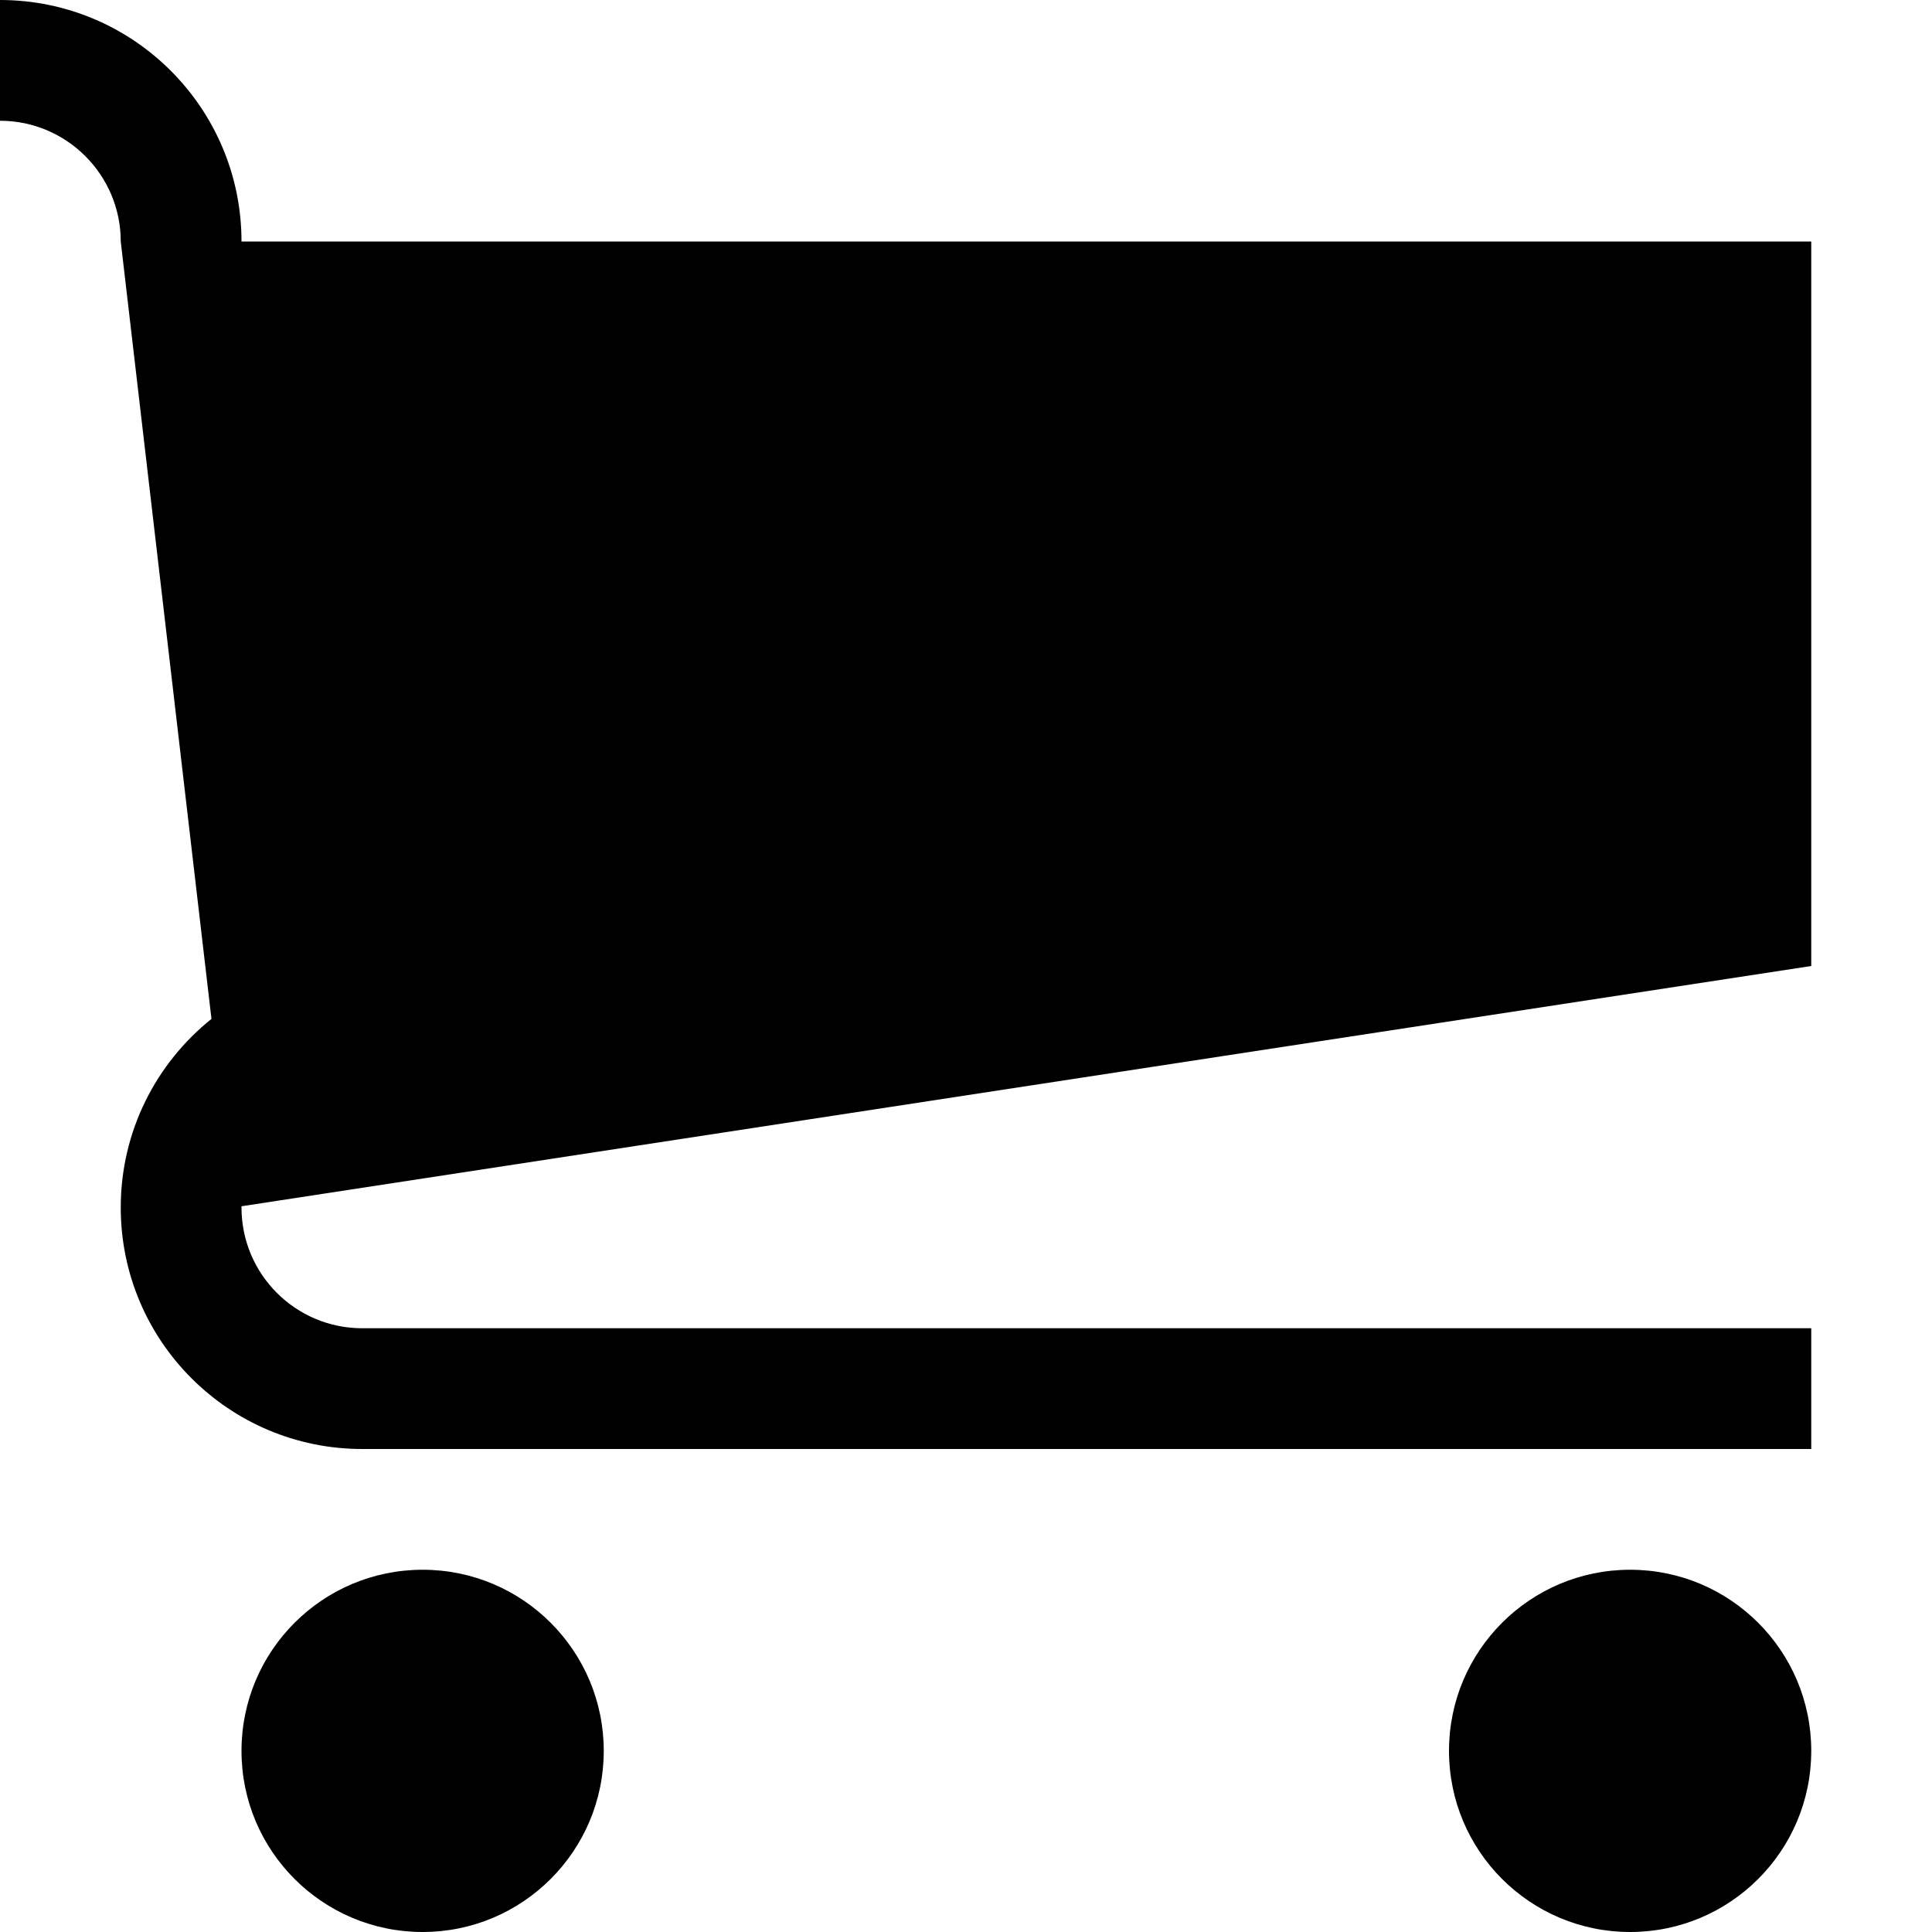
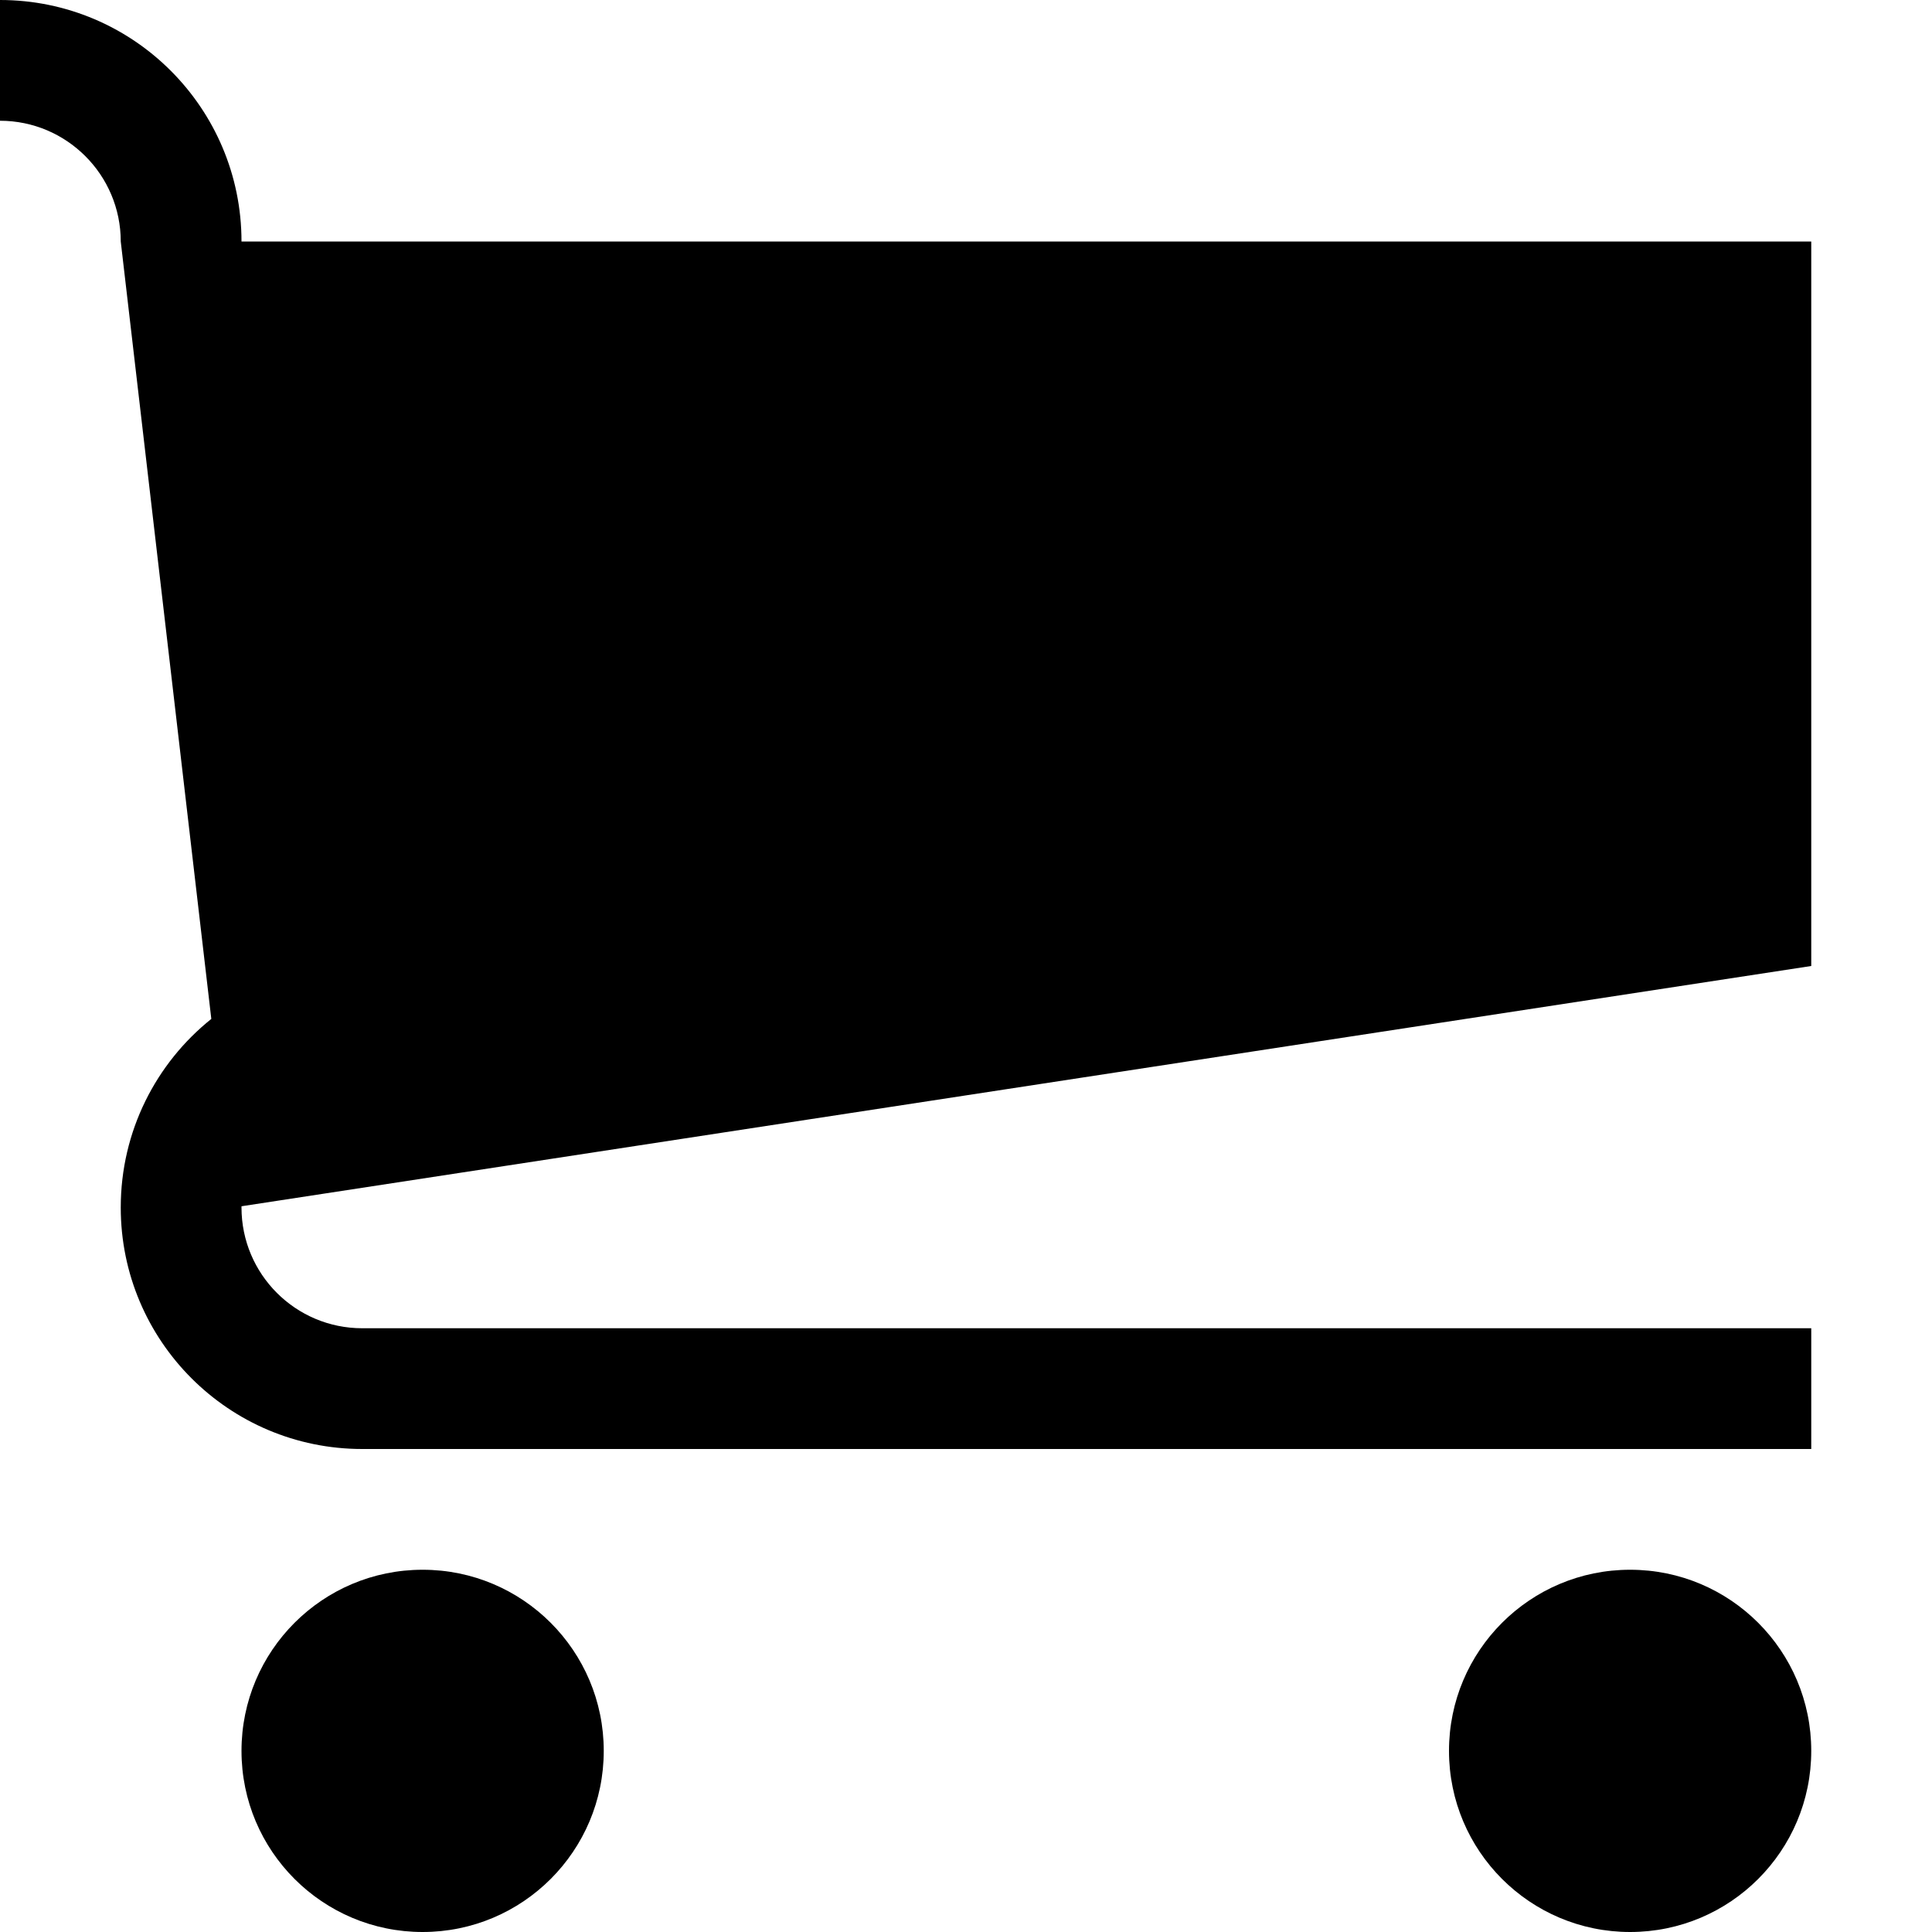
- <svg xmlns="http://www.w3.org/2000/svg" version="1.1" width="64" height="64" viewBox="0 0 64 64">
-   <g>
- </g>
-   <path d="M8 58c0-3.314 2.686-6 6-6s6 2.686 6 6c0 3.314-2.686 6-6 6-3.314 0-6-2.686-6-6zM48 58c0-3.314 2.686-6 6-6s6 2.686 6 6c0 3.314-2.686 6-6 6-3.314 0-6-2.686-6-6zM60 32v-24h-52c0-4.418-3.582-8-8-8v4c2.206 0 4 1.794 4 4l3.005 25.753c-1.831 1.466-3.005 3.719-3.005 6.247 0 4.418 3.582 8 8 8h48v-4h-48c-2.209 0-4-1.791-4-4 0-0.014 0.001-0.027 0.001-0.041l51.999-7.959z" fill="#000000" />
+ <svg xmlns="http://www.w3.org/2000/svg" viewBox="0 0 64 64">
+   <path d="m8 58c0-3.314 2.686-6 6-6s6 2.686 6 6c0 3.314-2.686 6-6 6-3.314 0-6-2.686-6-6m40 0c0-3.314 2.686-6 6-6s6 2.686 6 6c0 3.314-2.686 6-6 6-3.314 0-6-2.686-6-6m12-26v-24h-52c0-4.418-3.582-8-8-8v4c2.206 0 4 1.794 4 4l3 25.753c-1.831 1.466-3 3.719-3 6.247 0 4.418 3.582 8 8 8h48v-4h-48c-2.209 0-4-1.791-4-4 0-.014 0-.027 0-.041l51.999-7.959" />
</svg>
